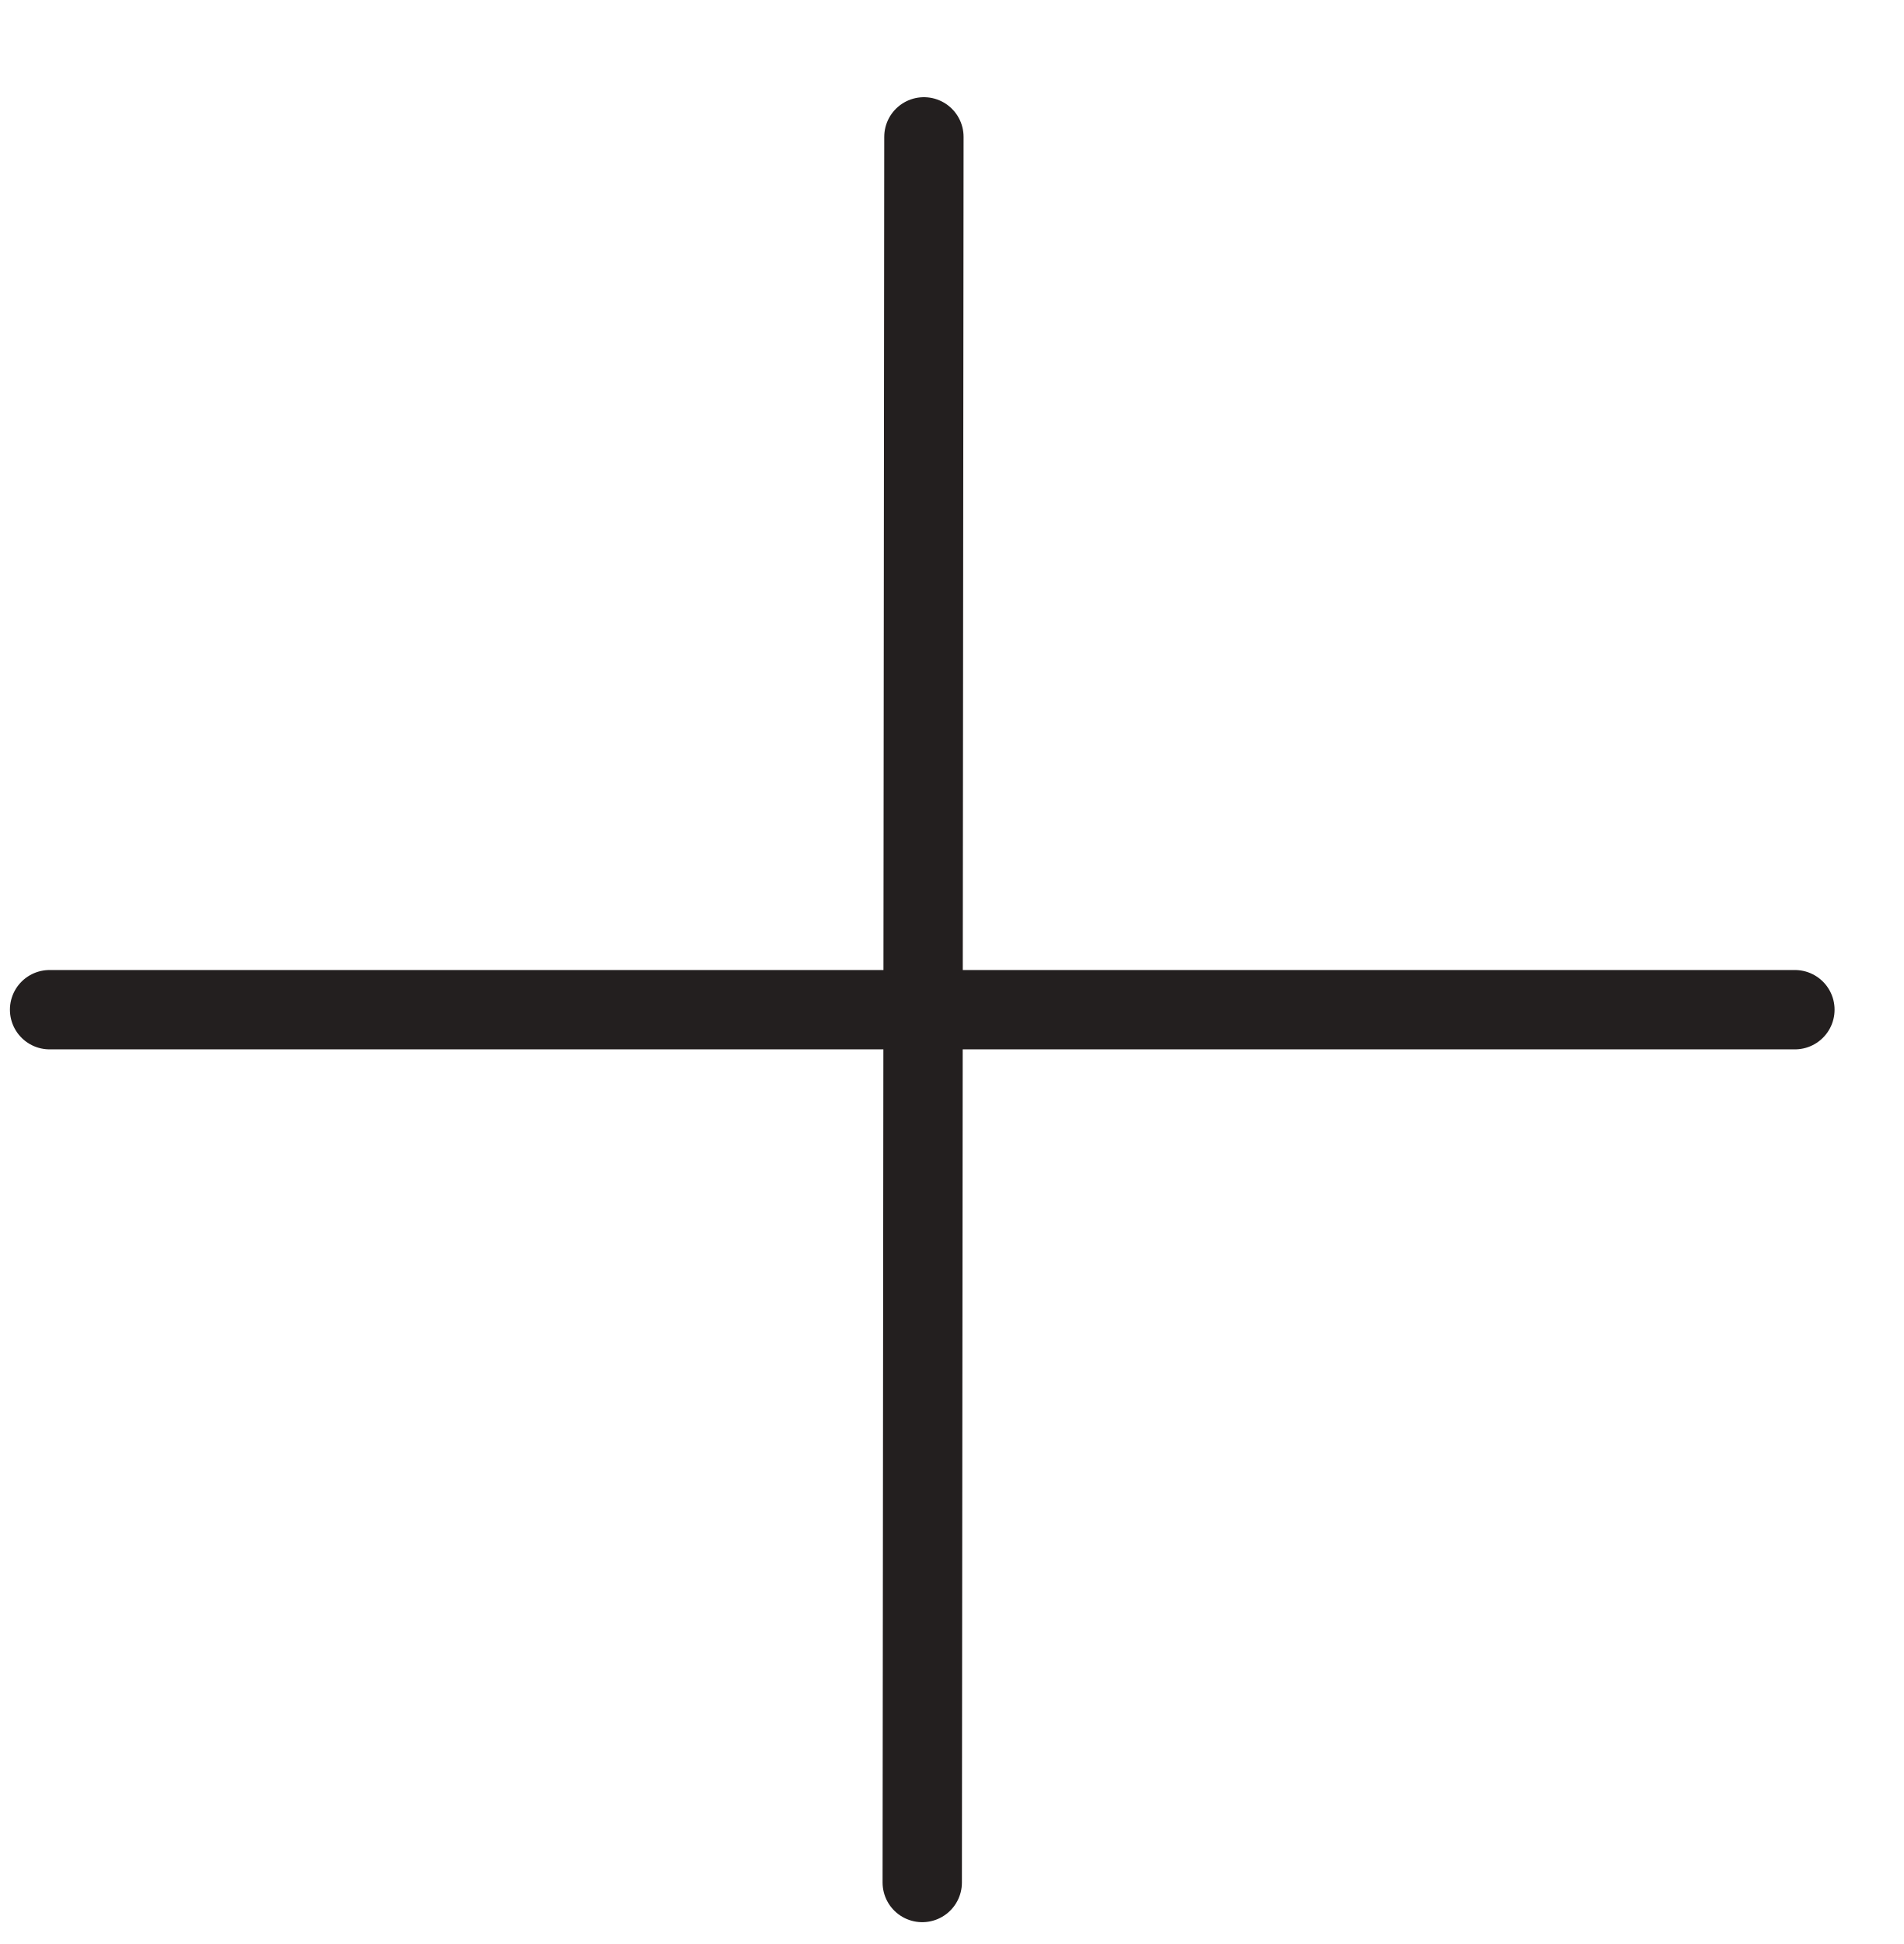
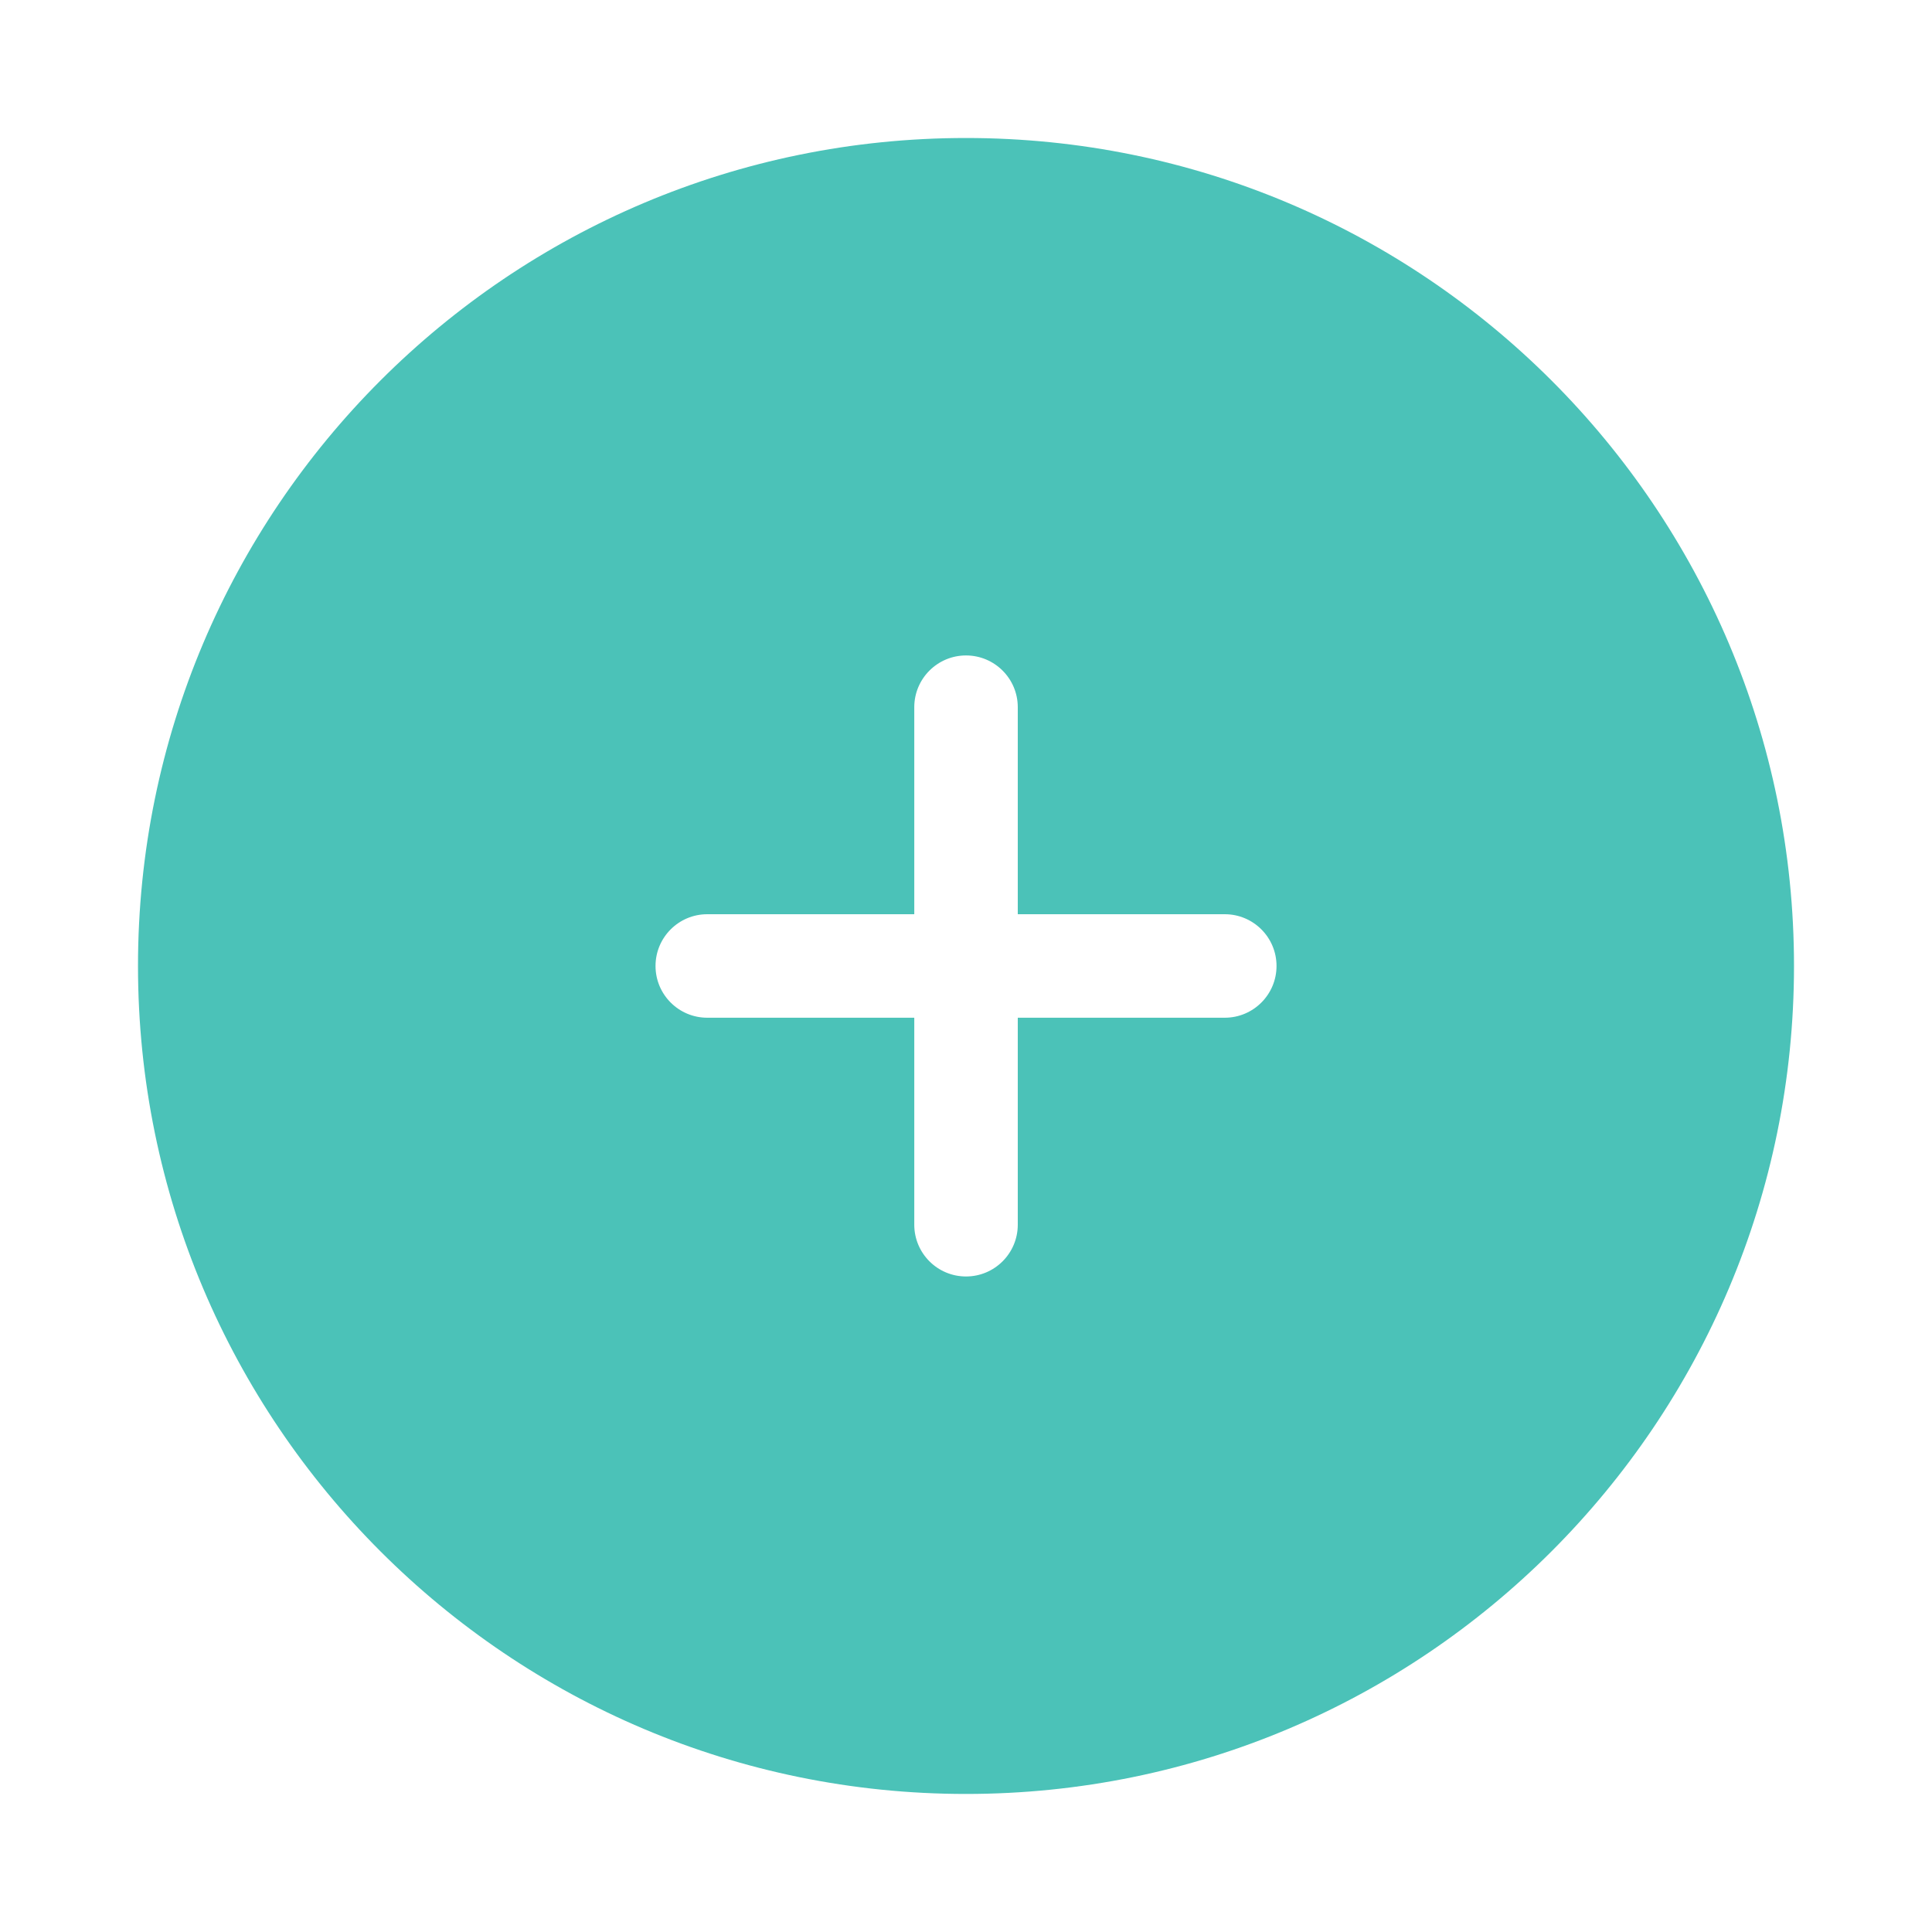
- <svg xmlns="http://www.w3.org/2000/svg" width="48" height="49" viewBox="0 0 48 49">
-   <path d="M23.292 3.45l-.042 44m22-22h-44" stroke="#231F1F" stroke-width="2" stroke-linecap="round" stroke-linejoin="round" fill="none" fill-rule="evenodd" />
+ <svg xmlns="http://www.w3.org/2000/svg" width="560" height="560" viewBox="0 0 560 560">
+   <path d="M280 40C147.452 40 40 147.415 40 279.993c0 132.517 107.453 239.992 240 239.992 132.548 0 240-107.475 240-239.993C520 147.416 412.548 40 280 40zm75.007 224.993h-60v-60.008c0-8.28-6.72-15-15-15-8.28 0-15 6.72-15 15v60.007h-60c-8.28 0-15 6.713-15 15 0 8.28 6.72 15 15 15h60v60c0 8.28 6.72 15 15 15 8.28 0 15-6.72 15-15v-60h60c8.28 0 15-6.72 15-15 0-8.287-6.72-15-15-15z" fill="#4BC2B8" fill-rule="evenodd" />
</svg>
